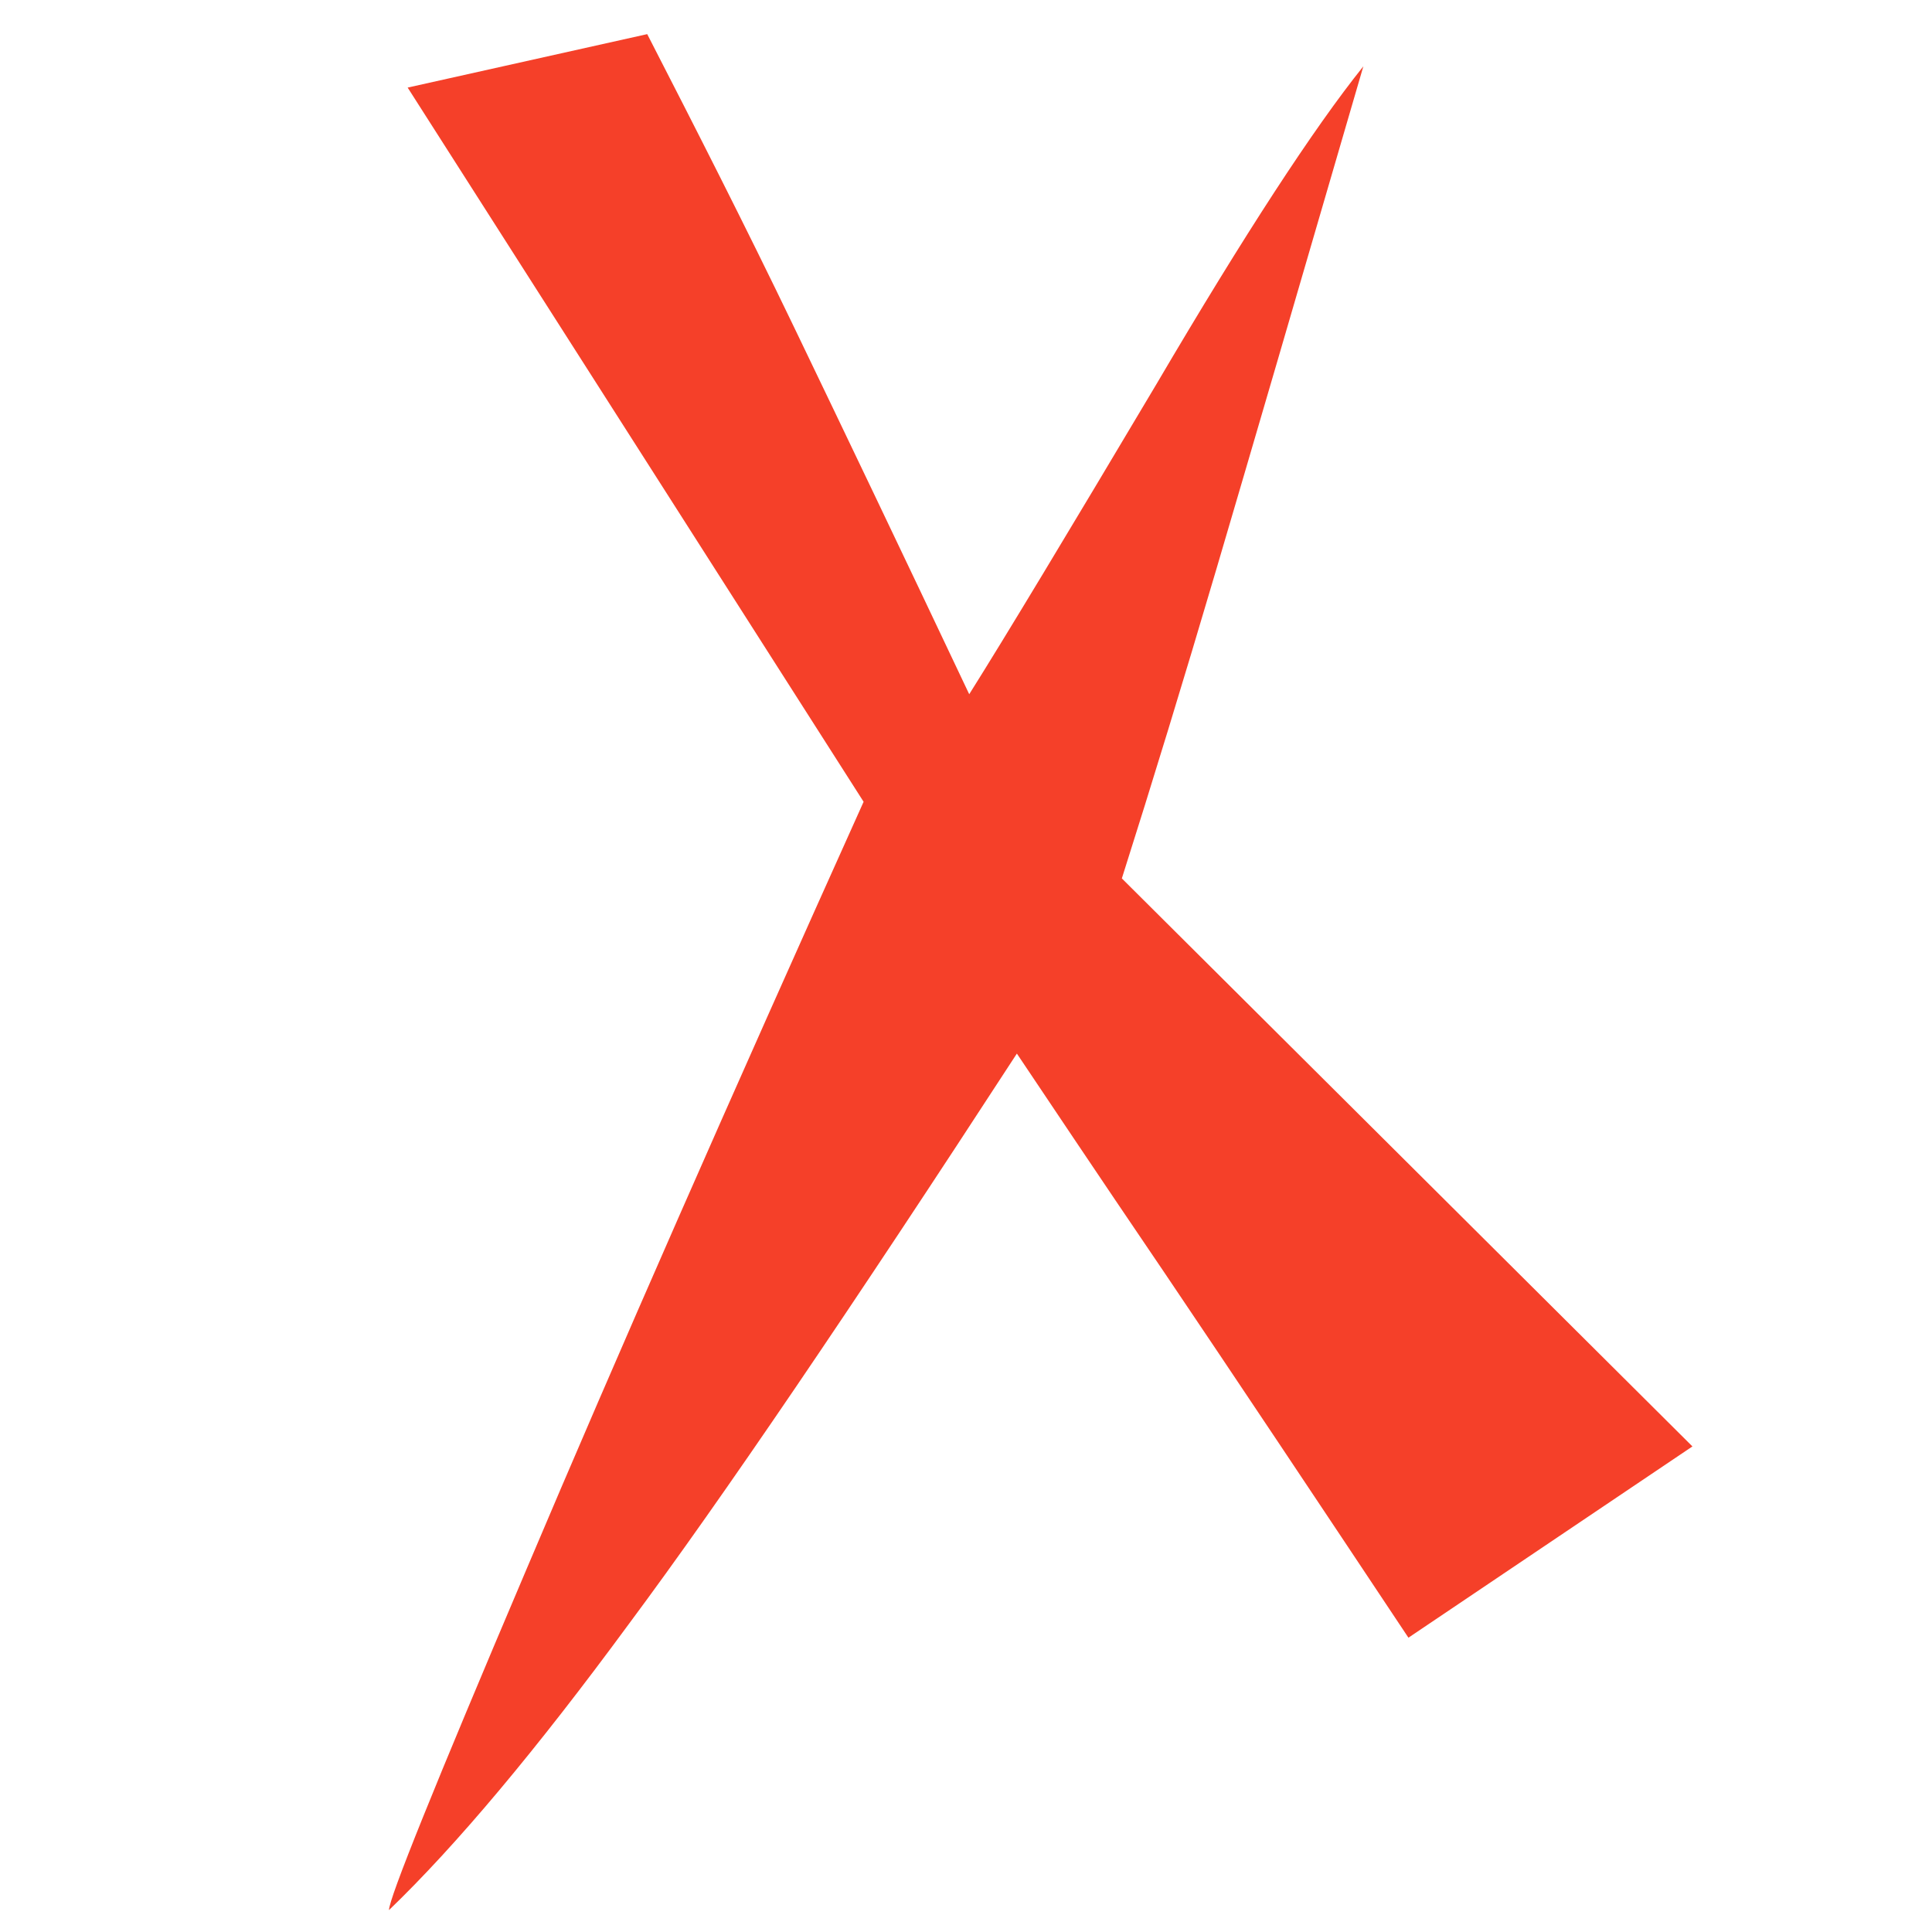
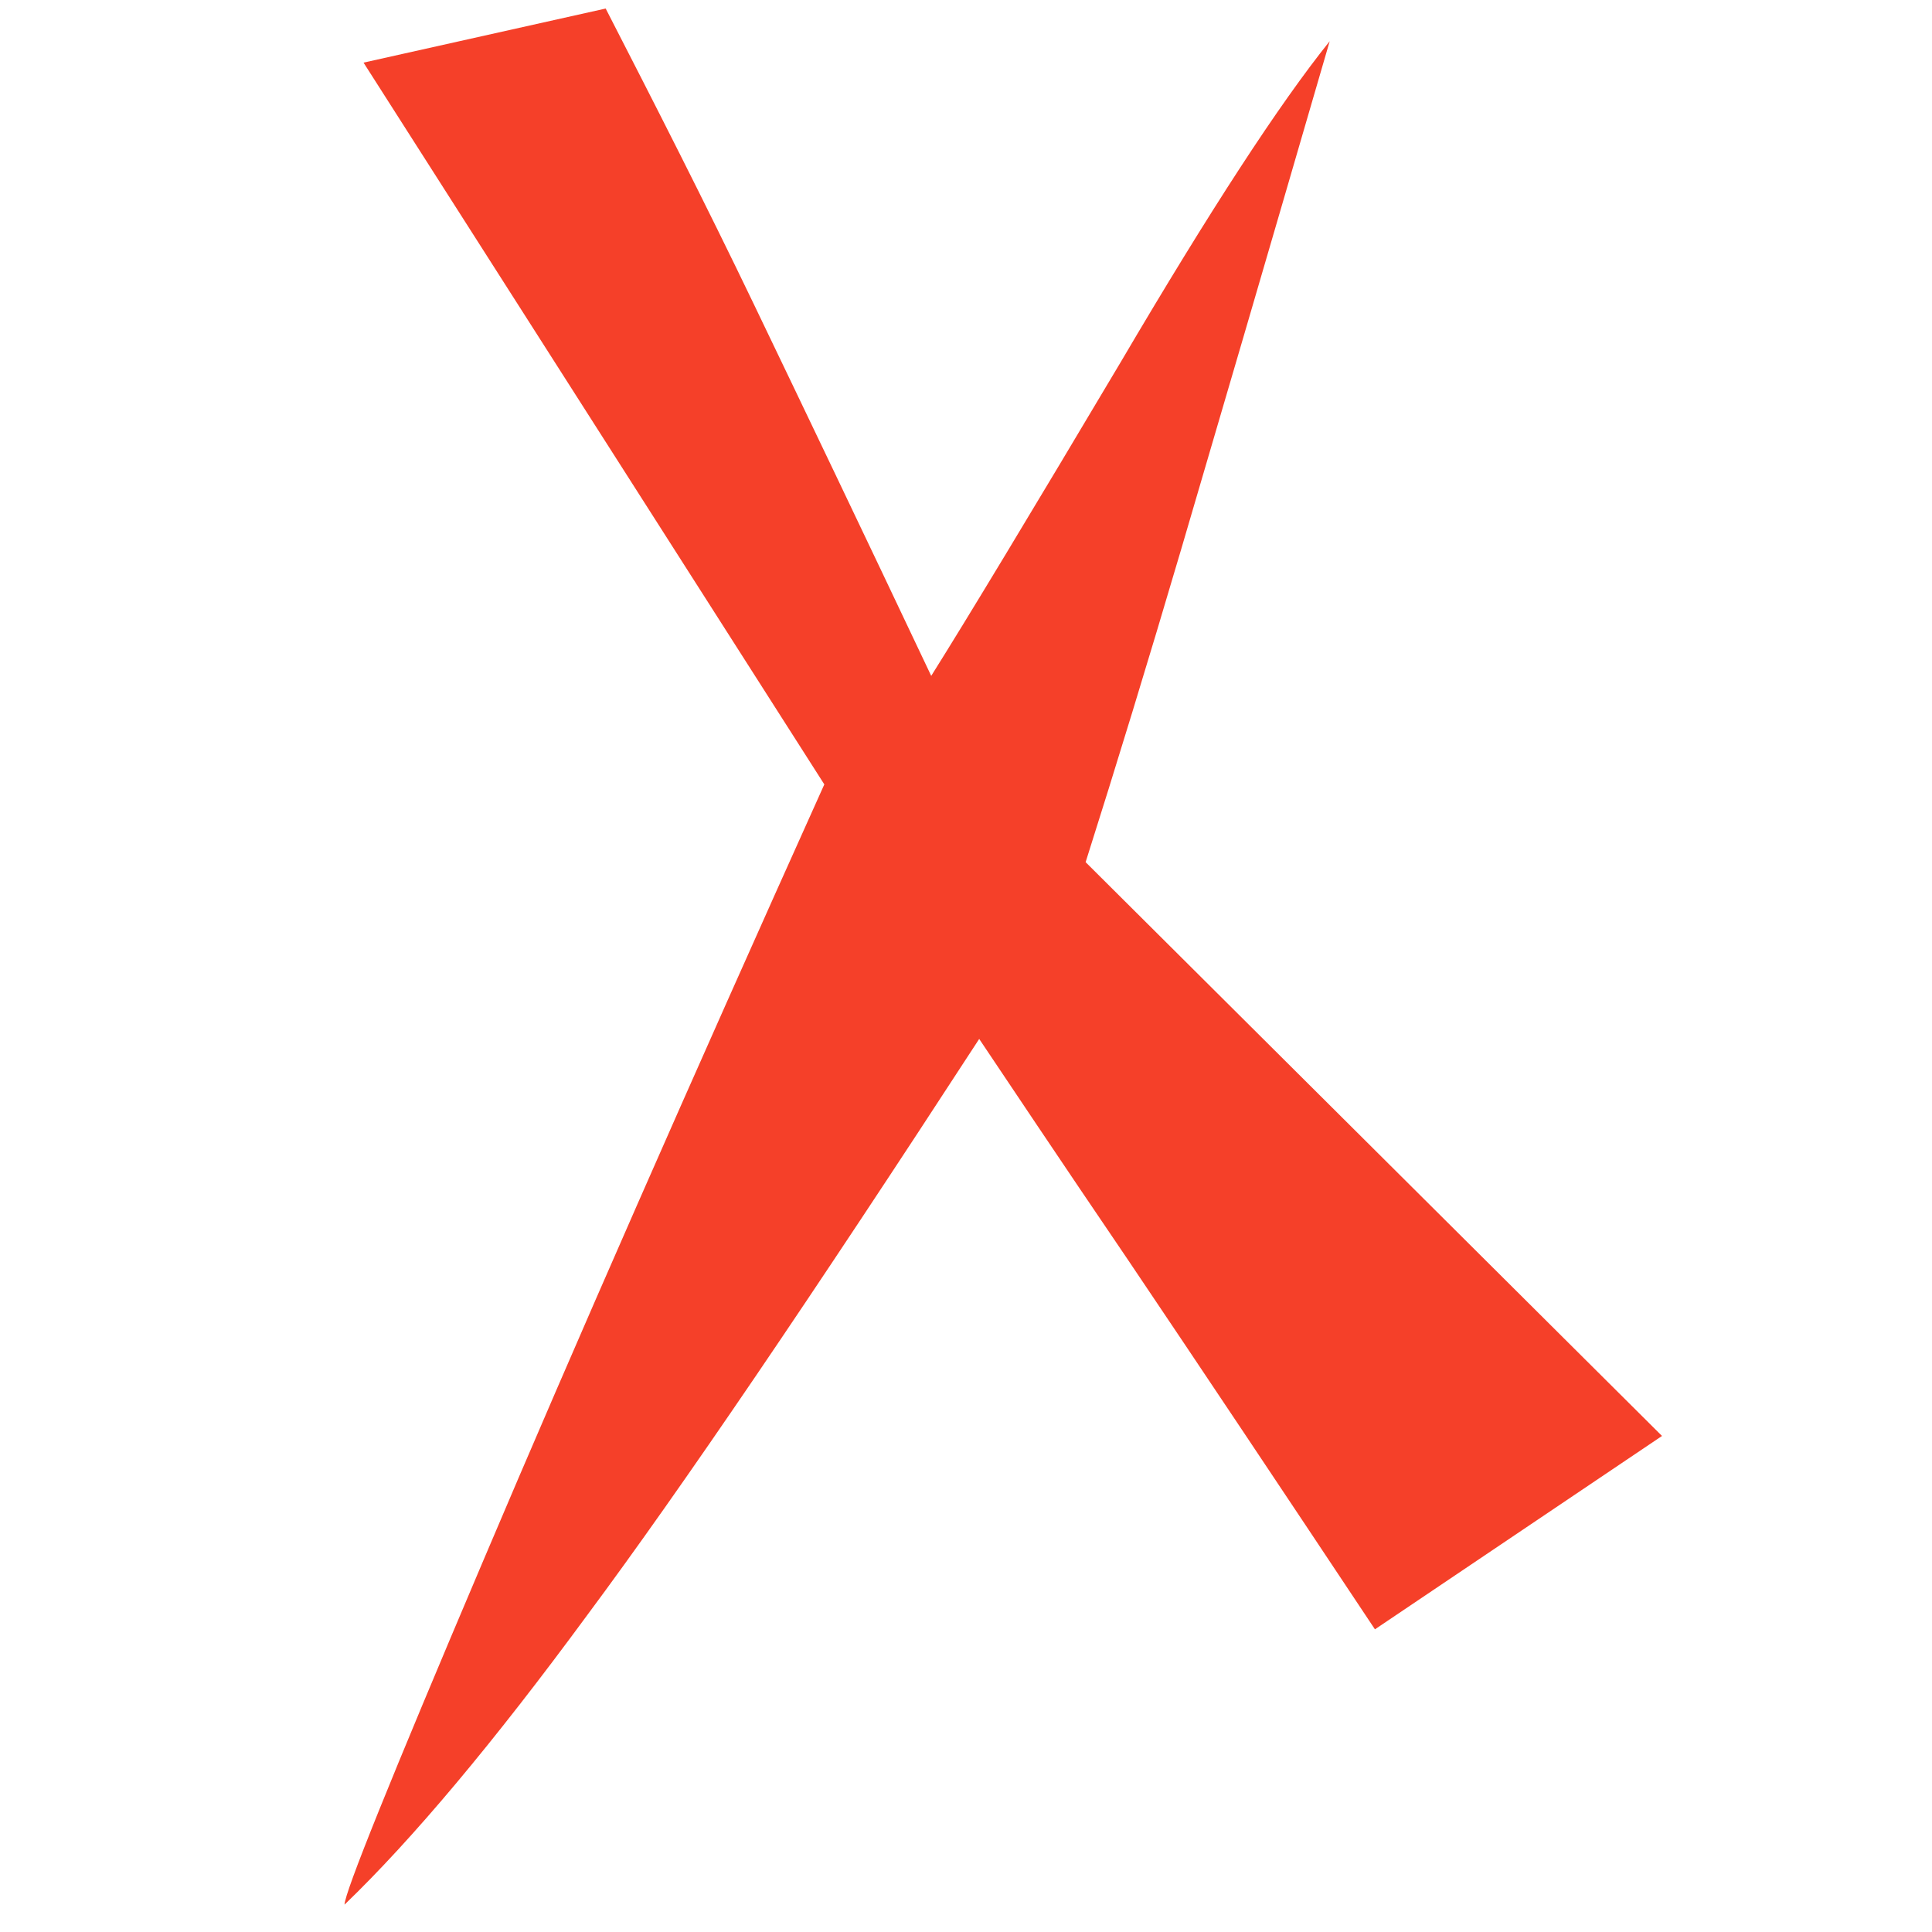
- <svg xmlns="http://www.w3.org/2000/svg" version="1.1" id="appel" x="0px" y="0px" viewBox="0 0 300 300" style="enable-background:new 0 0 300 300;" xml:space="preserve">
+ <svg xmlns="http://www.w3.org/2000/svg" version="1.1" id="appel" x="0px" y="0px" viewBox="0 0 1200 1200" style="enable-background:new 0 0 1200 1200;" xml:space="preserve">
  <style type="text/css">
	.st0{fill:#F54029;}
</style>
  <g id="Layer_x0020_1">
    <g id="_152392584">
      <g>
-         <path id="_152392368" class="st0" d="M262.8,224.6l-44.1,29.7c-14.3-21.5-26.9-40.4-37.9-56.7c-11-16.2-18.6-27.6-22.9-34     c-25.7,39.5-45.7,69-60.2,88.5c-14.4,19.6-26.8,34.4-37.3,44.5c0-1.8,7.1-19.4,21.3-52.8c14.1-33.3,31.6-73.1,52.4-119.3     L63.3,13.6l37.2-8.3c7.5,14.6,15.2,29.7,22.8,45.5s16.7,34.8,27.2,57c5.6-8.9,15.3-25,29.1-48.2c13.7-23.3,24.4-39.7,32.1-49.3     c-10.1,34.7-17.7,60.7-22.8,78c-5.1,17.3-10,33.3-14.7,48.1L262.8,224.6L262.8,224.6z" />
+         <path id="_152392368" class="st0" d="M1032.3,891.9L854,1012c-57.8-86.9-108.8-163.3-153.2-229.2     c-44.5-65.5-75.2-111.6-92.6-137.5c-103.9,159.7-184.8,279-243.4,357.8c-58.2,79.2-108.4,139.1-150.8,179.9     c0-7.3,28.7-78.4,86.1-213.5C357.2,834.9,427.9,674,512,487.2L225.8,38.9L376.2,5.3c30.3,59,61.5,120.1,92.2,184     s67.5,140.7,110,230.5c22.6-36,61.9-101.1,117.7-194.9c55.4-94.2,98.6-160.5,129.8-199.3c-40.8,140.3-71.6,245.4-92.2,315.4     c-20.6,69.9-40.4,134.6-59.4,194.5L1032.3,891.9L1032.3,891.9z" />
      </g>
    </g>
  </g>
</svg>
